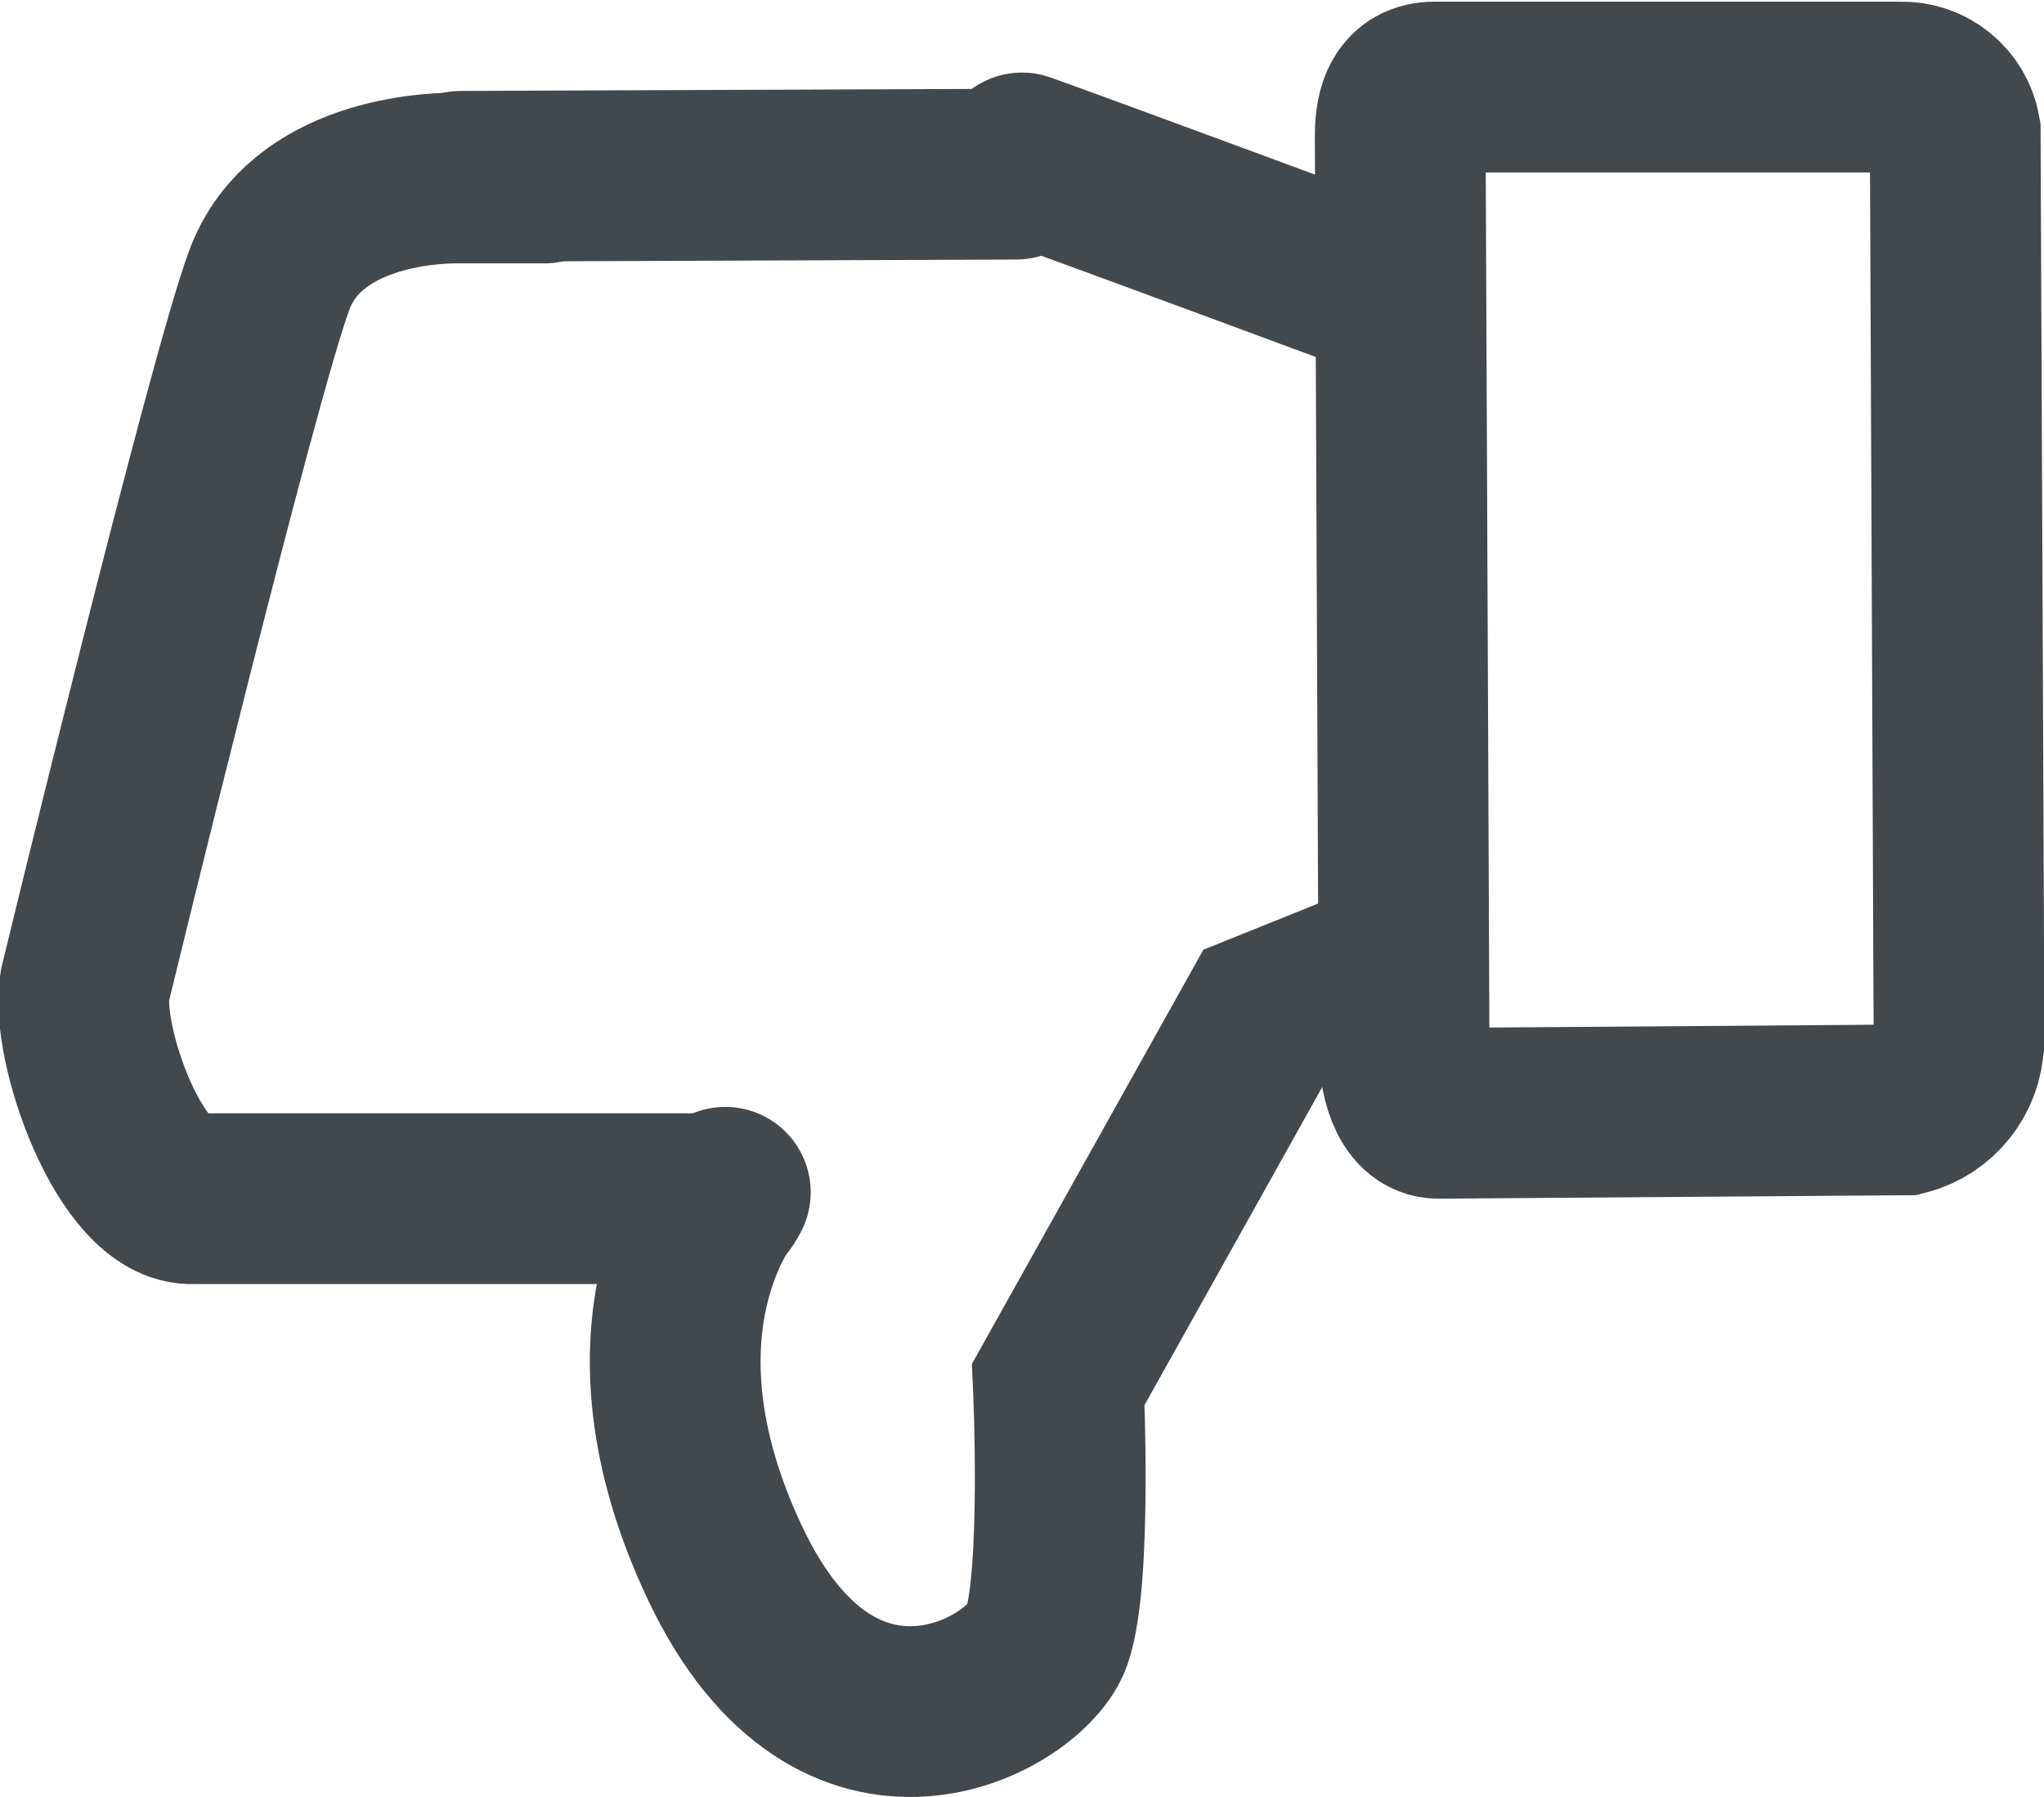
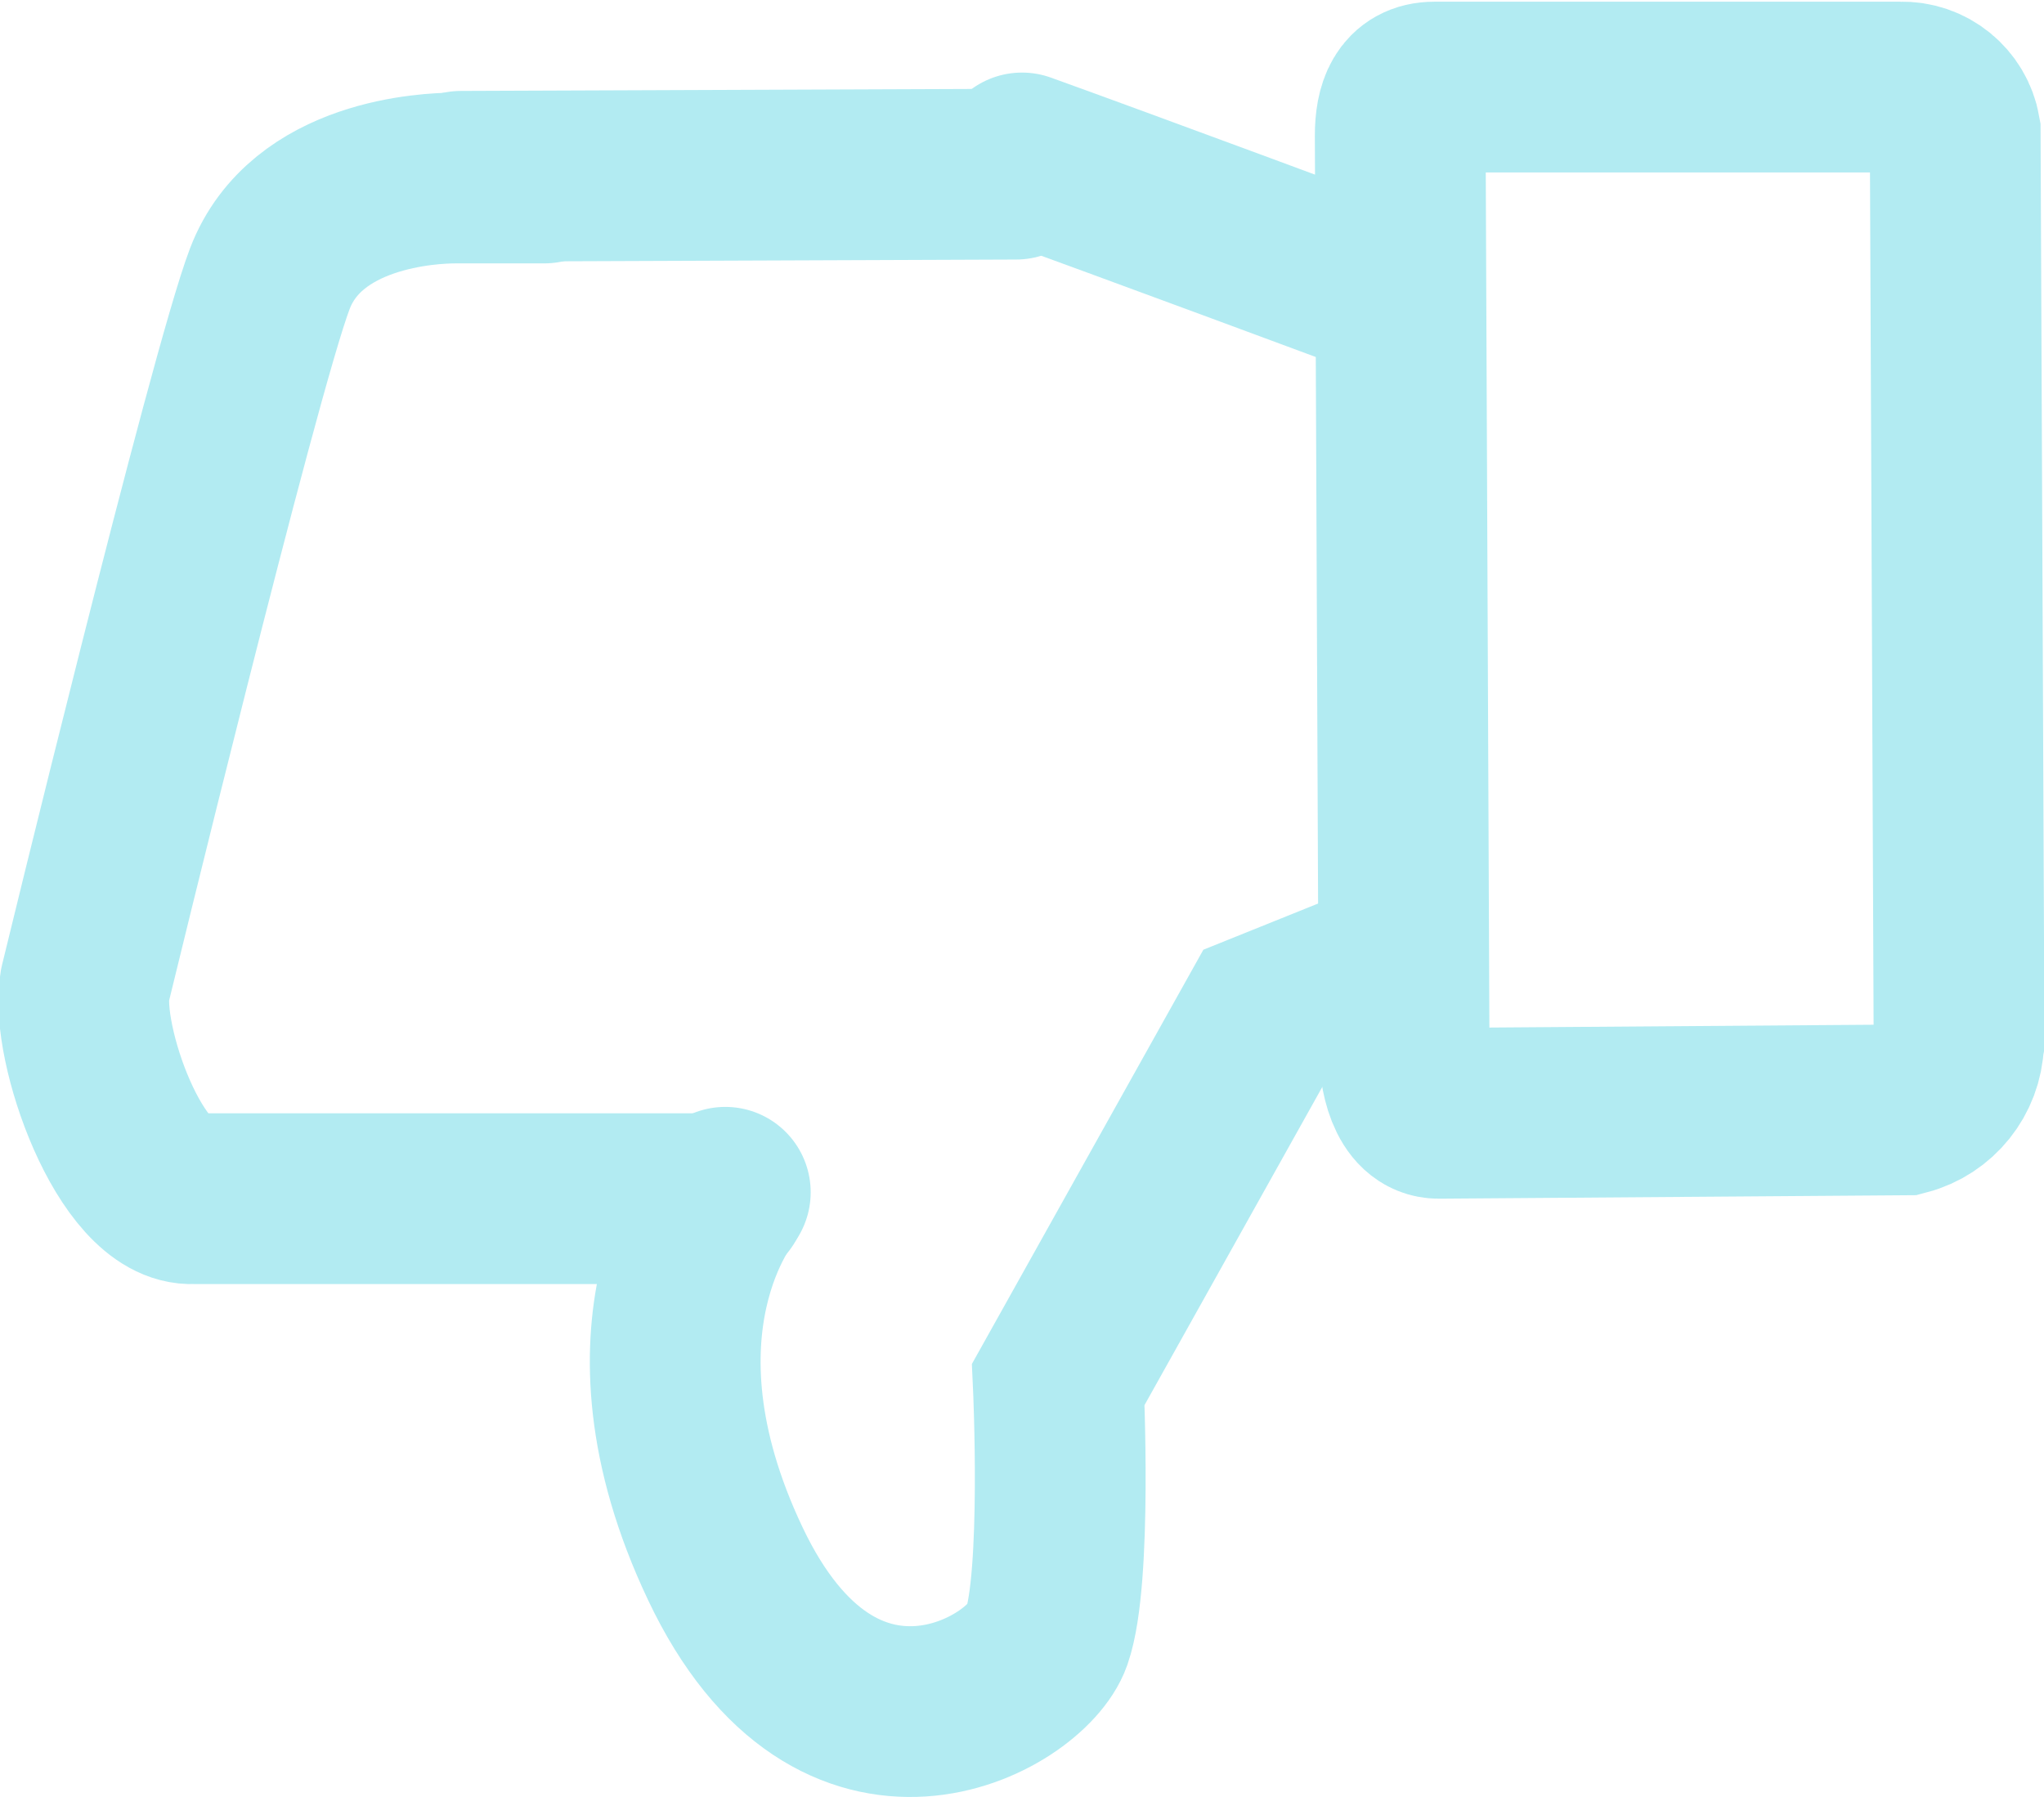
<svg xmlns="http://www.w3.org/2000/svg" id="Layer_1" data-name="Layer 1" viewBox="0 0 47.88 42.09">
  <defs>
-     <style>.cls-1,.cls-2,.cls-3{fill:none;stroke:#43484d;stroke-width:4px;}.cls-2,.cls-3{stroke-linecap:round;}.cls-2{stroke-linejoin:bevel;}</style>
+     <style>
+             .cls-1,
+             .cls-2,
+             .cls-3 {
+                 fill: none;
+                 stroke: #b2ebf2;
+                 stroke-width: 4px;
+             }
+             .cls-2,
+             .cls-3 {
+                 stroke-linecap: round;
+             }
+             .cls-2 {
+                 stroke-linejoin: bevel;
+             }
+         </style>
  </defs>
  <g id="Page-1">
    <g id="Icon">
      <path id="Stroke-70" class="cls-1" d="M49.89,32.35a1.69,1.69,0,0,1-1.26,1.57L37.71,34c-0.63,0-.81-0.93-0.81-1.56L36.81,11.1c0-.63.17-1.14,0.8-1.14l10.92,0A1.26,1.26,0,0,1,49.81,11l0.09,21.3h0Z" transform="translate(-4.01 -7.92)" />
      <path id="Stroke-72" class="cls-2" d="M20.91,36l-12.37,0C7.07,36.08,5.76,32.34,6,31c0,0,3.48-14.32,4.33-16.55s3.73-2.36,4.35-2.36h2.08" transform="translate(-4.01 -7.92)" />
      <path id="Stroke-74" class="cls-3" d="M35.86,30.85l-2.26.91-4.8,8.59s0.21,4.54-.27,5.91S23.64,50.12,21,44.55s0-8.7,0-8.7" transform="translate(-4.01 -7.92)" />
      <path id="Stroke-76" class="cls-2" d="M27.95,11.62c2.28,0.82,8.15,3,8.15,3" transform="translate(-4.01 -7.92)" />
      <path id="Stroke-78" class="cls-3" d="M27.81,12l-13,.05" transform="translate(-4.01 -7.92)" />
    </g>
  </g>
</svg>
